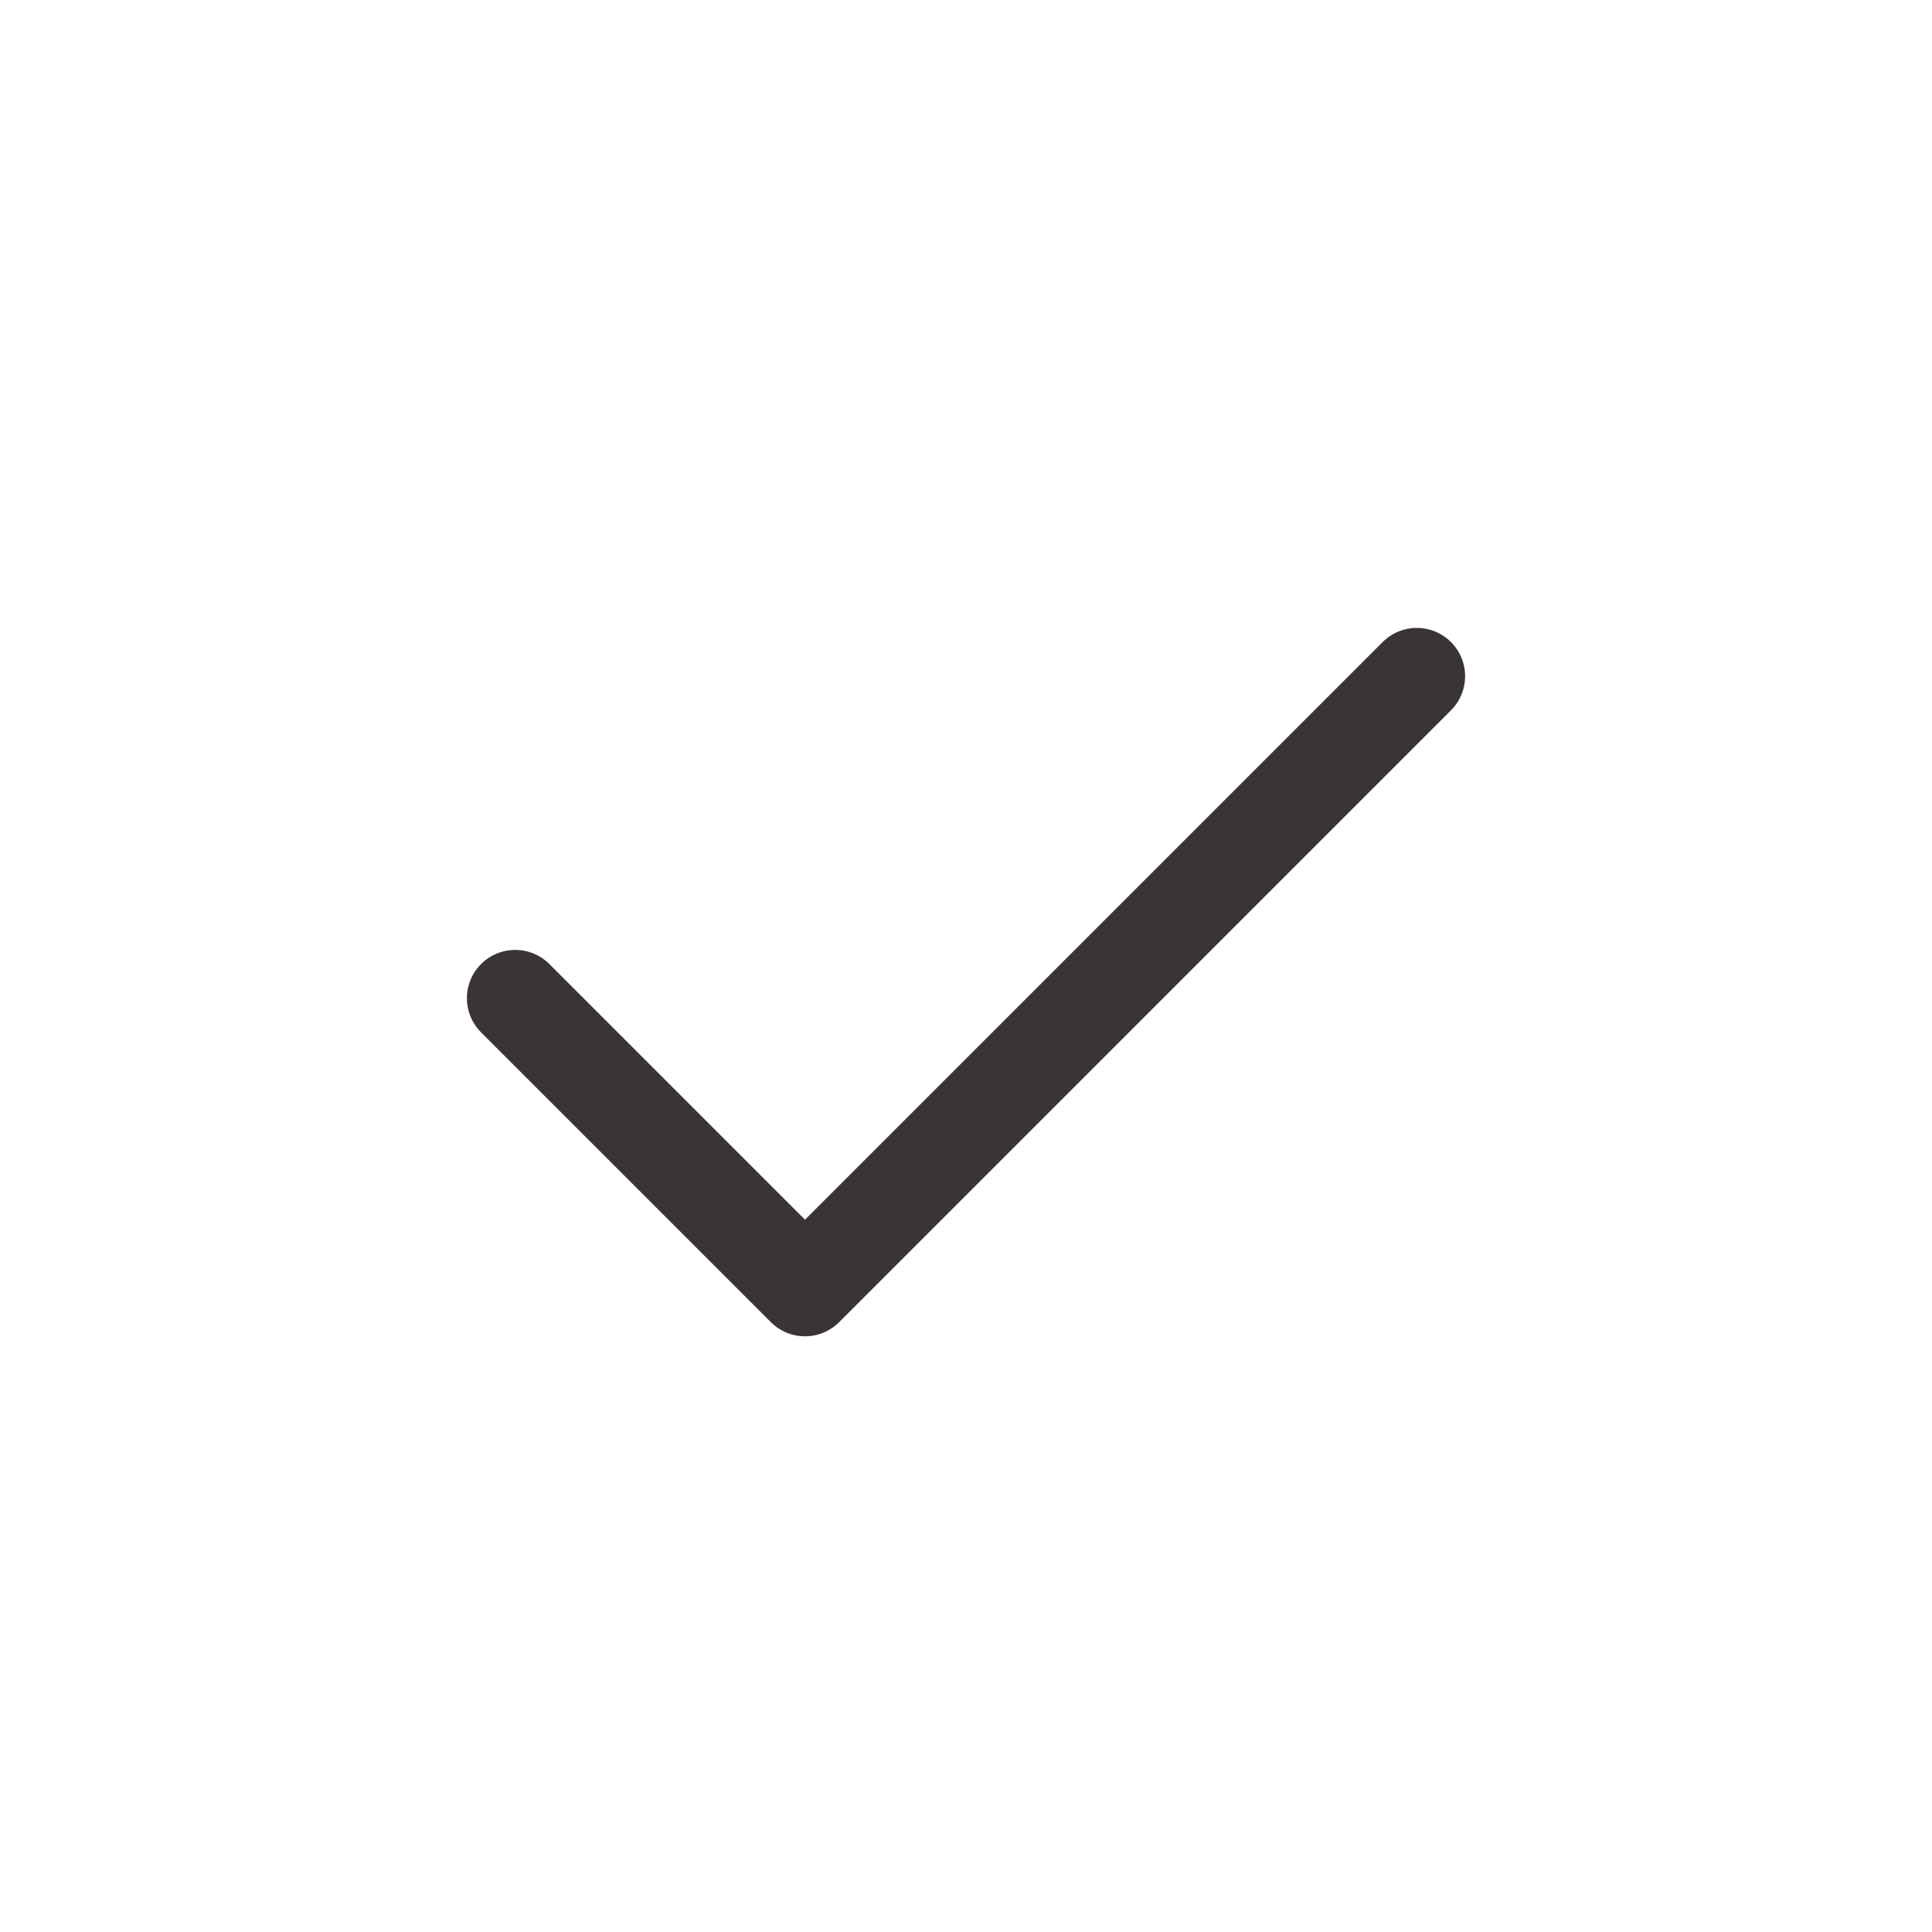
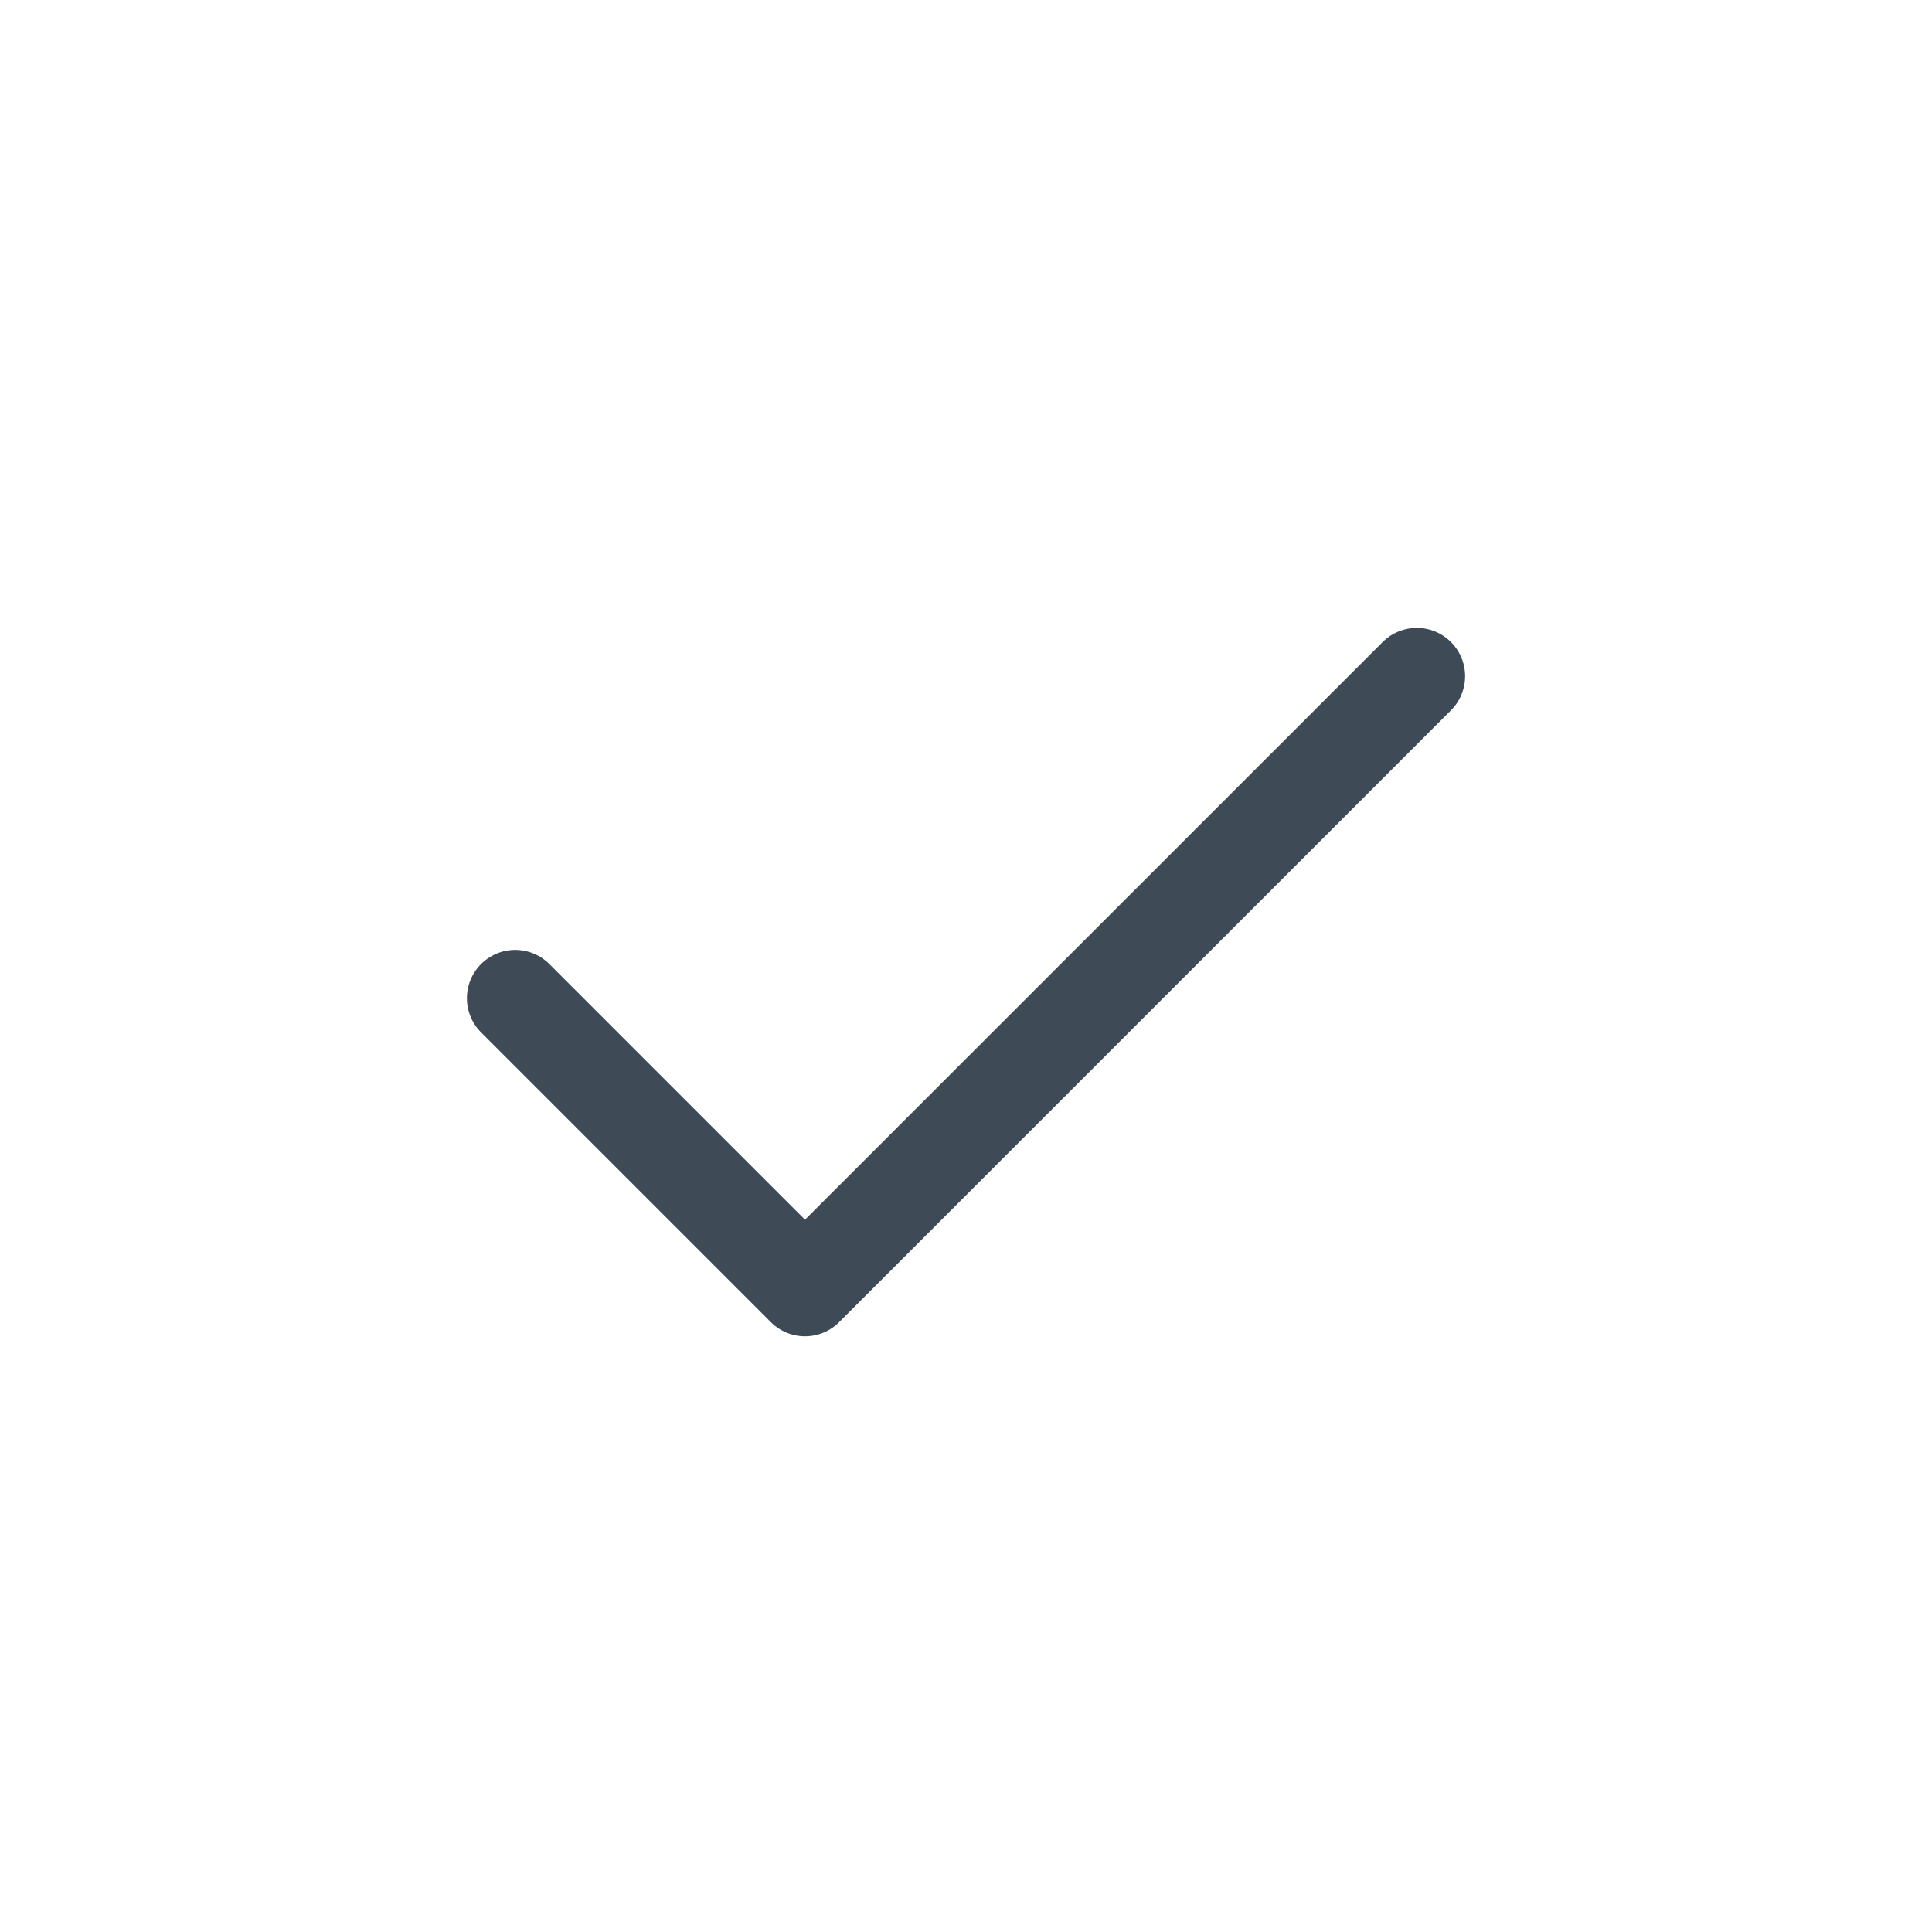
<svg xmlns="http://www.w3.org/2000/svg" viewBox="0 0 24 24" width="24" height="24">
-   <path d="M5 12.5l4.5 4.5L19 7.5" transform="translate(2.4 2.4) scale(.8)" fill="none" stroke="#3A3437" stroke-width="1.5" stroke-linecap="round" stroke-linejoin="round" />
+   <path d="M5 12.5l4.5 4.5L19 7.5" transform="translate(2.4 2.4) scale(.8)" fill="none" stroke="#3E4B57" stroke-width="1.5" stroke-linecap="round" stroke-linejoin="round" />
</svg>
